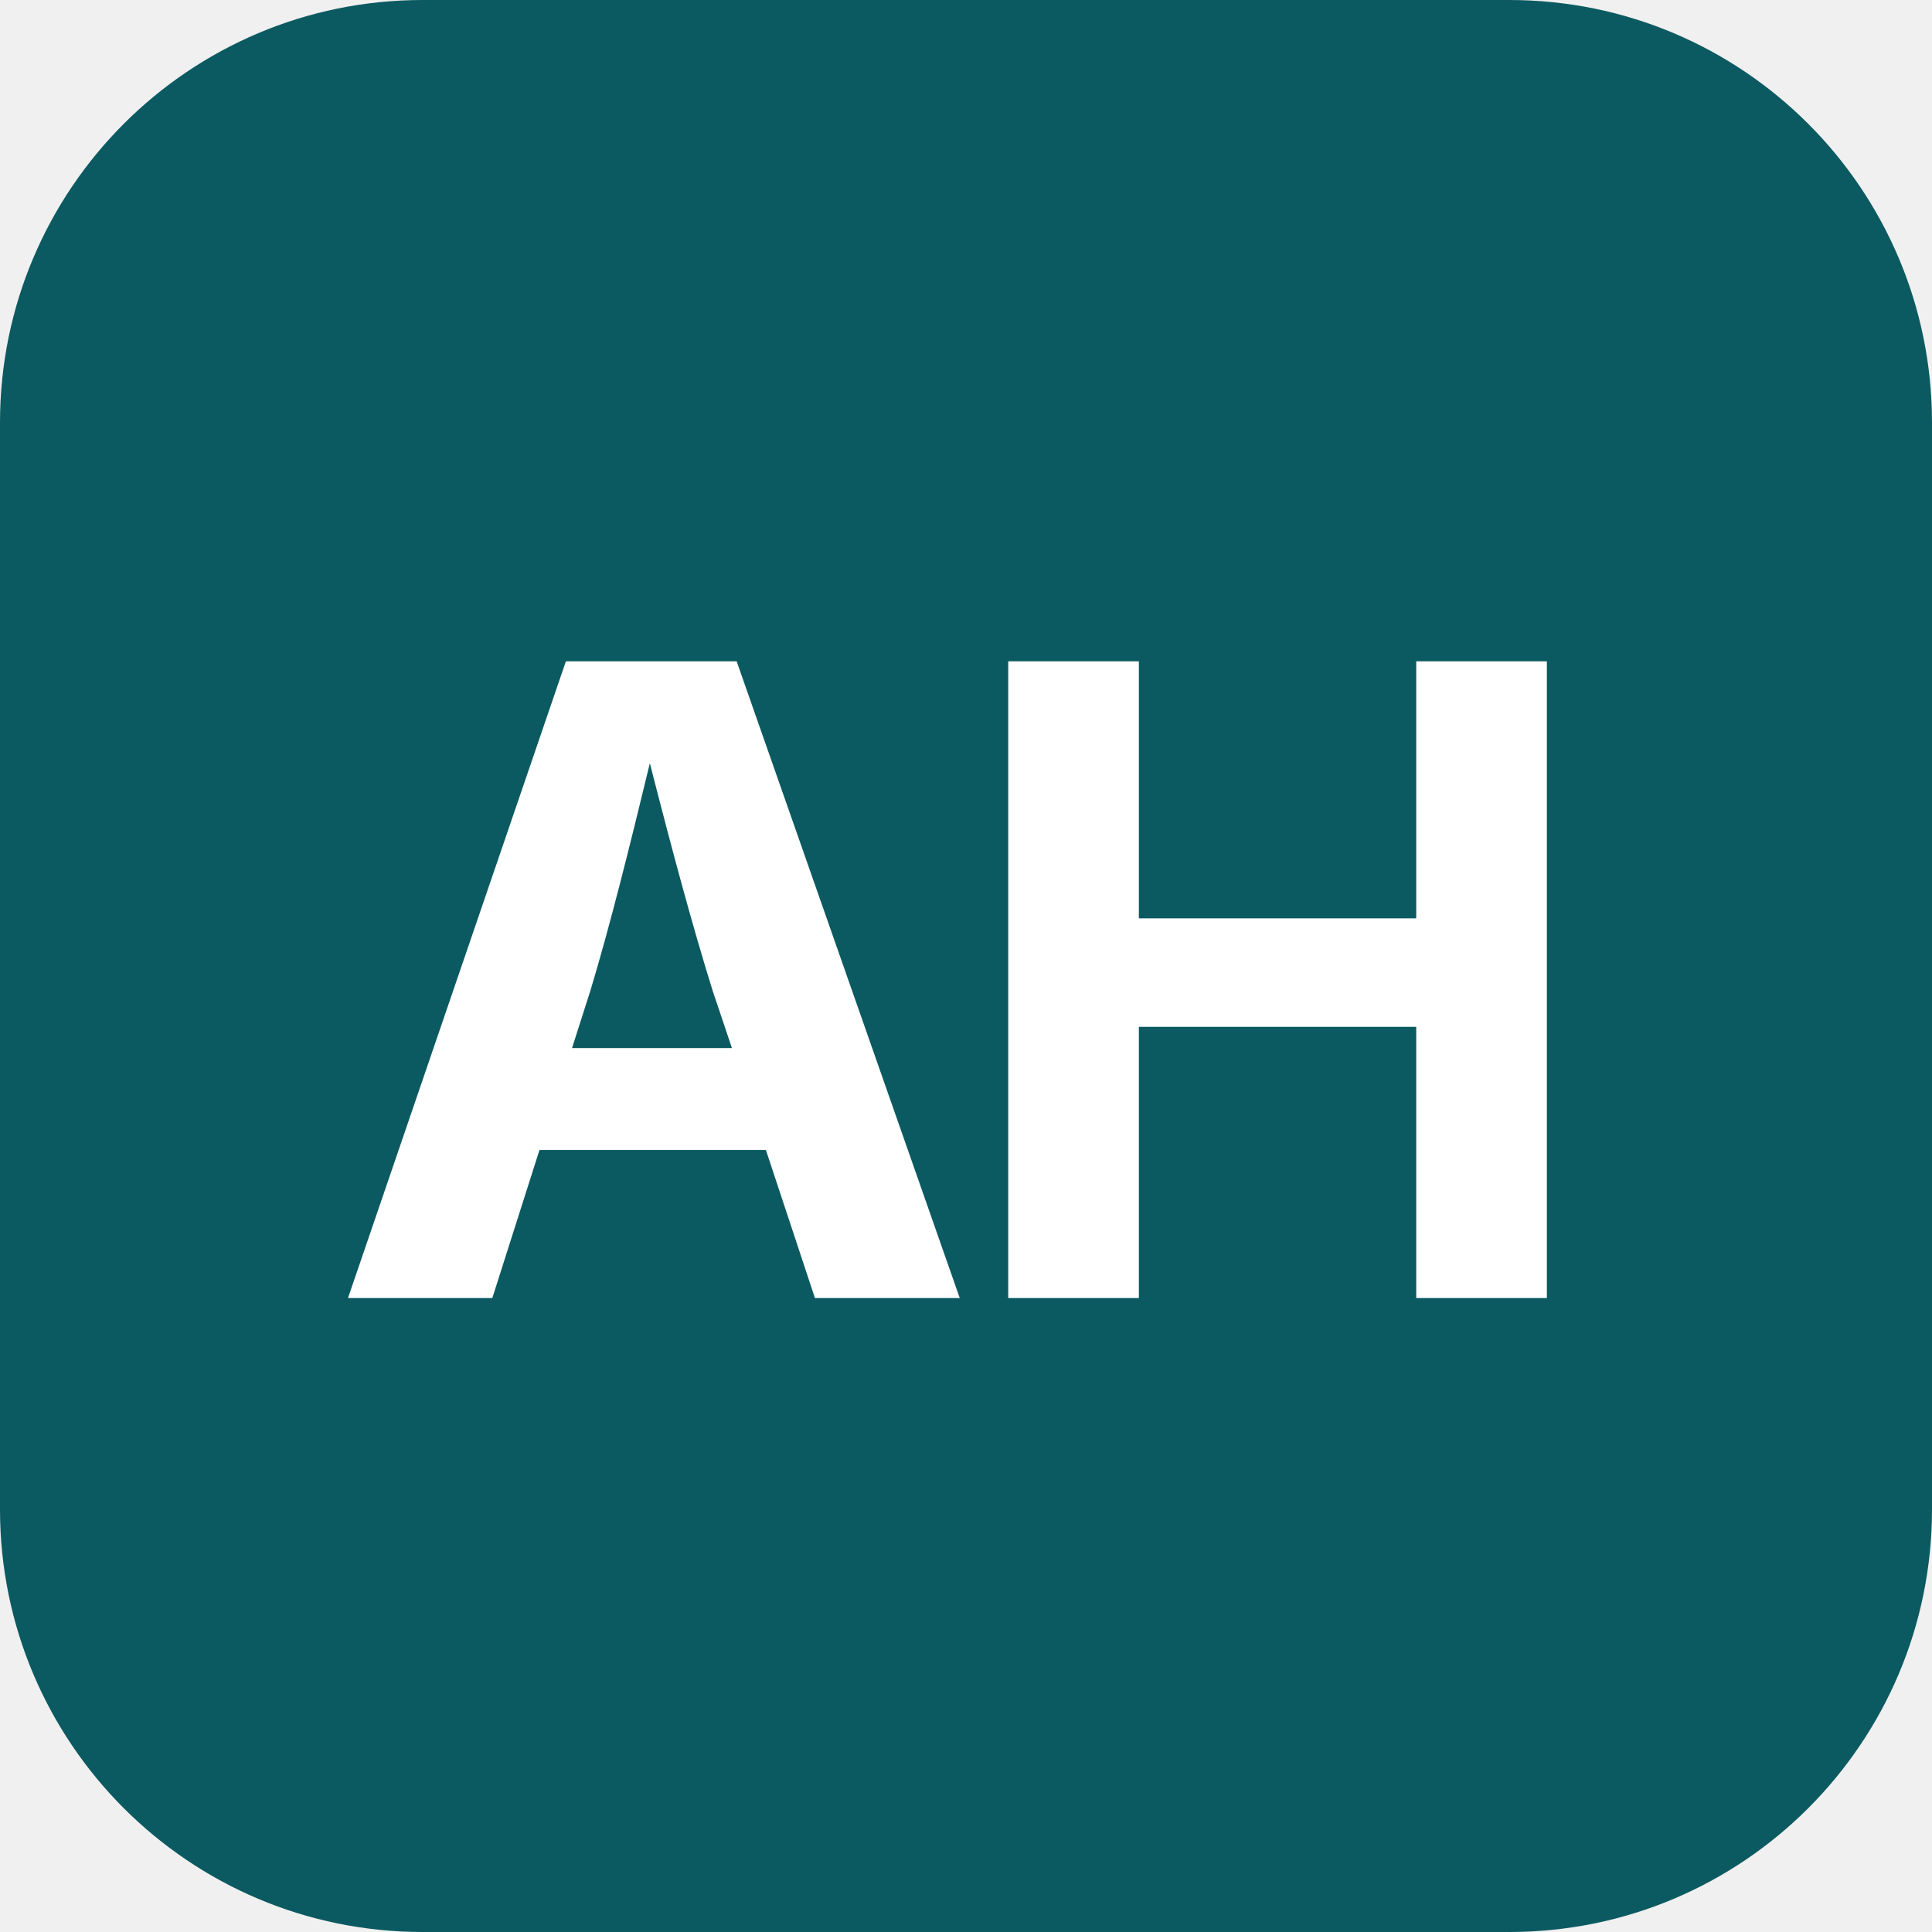
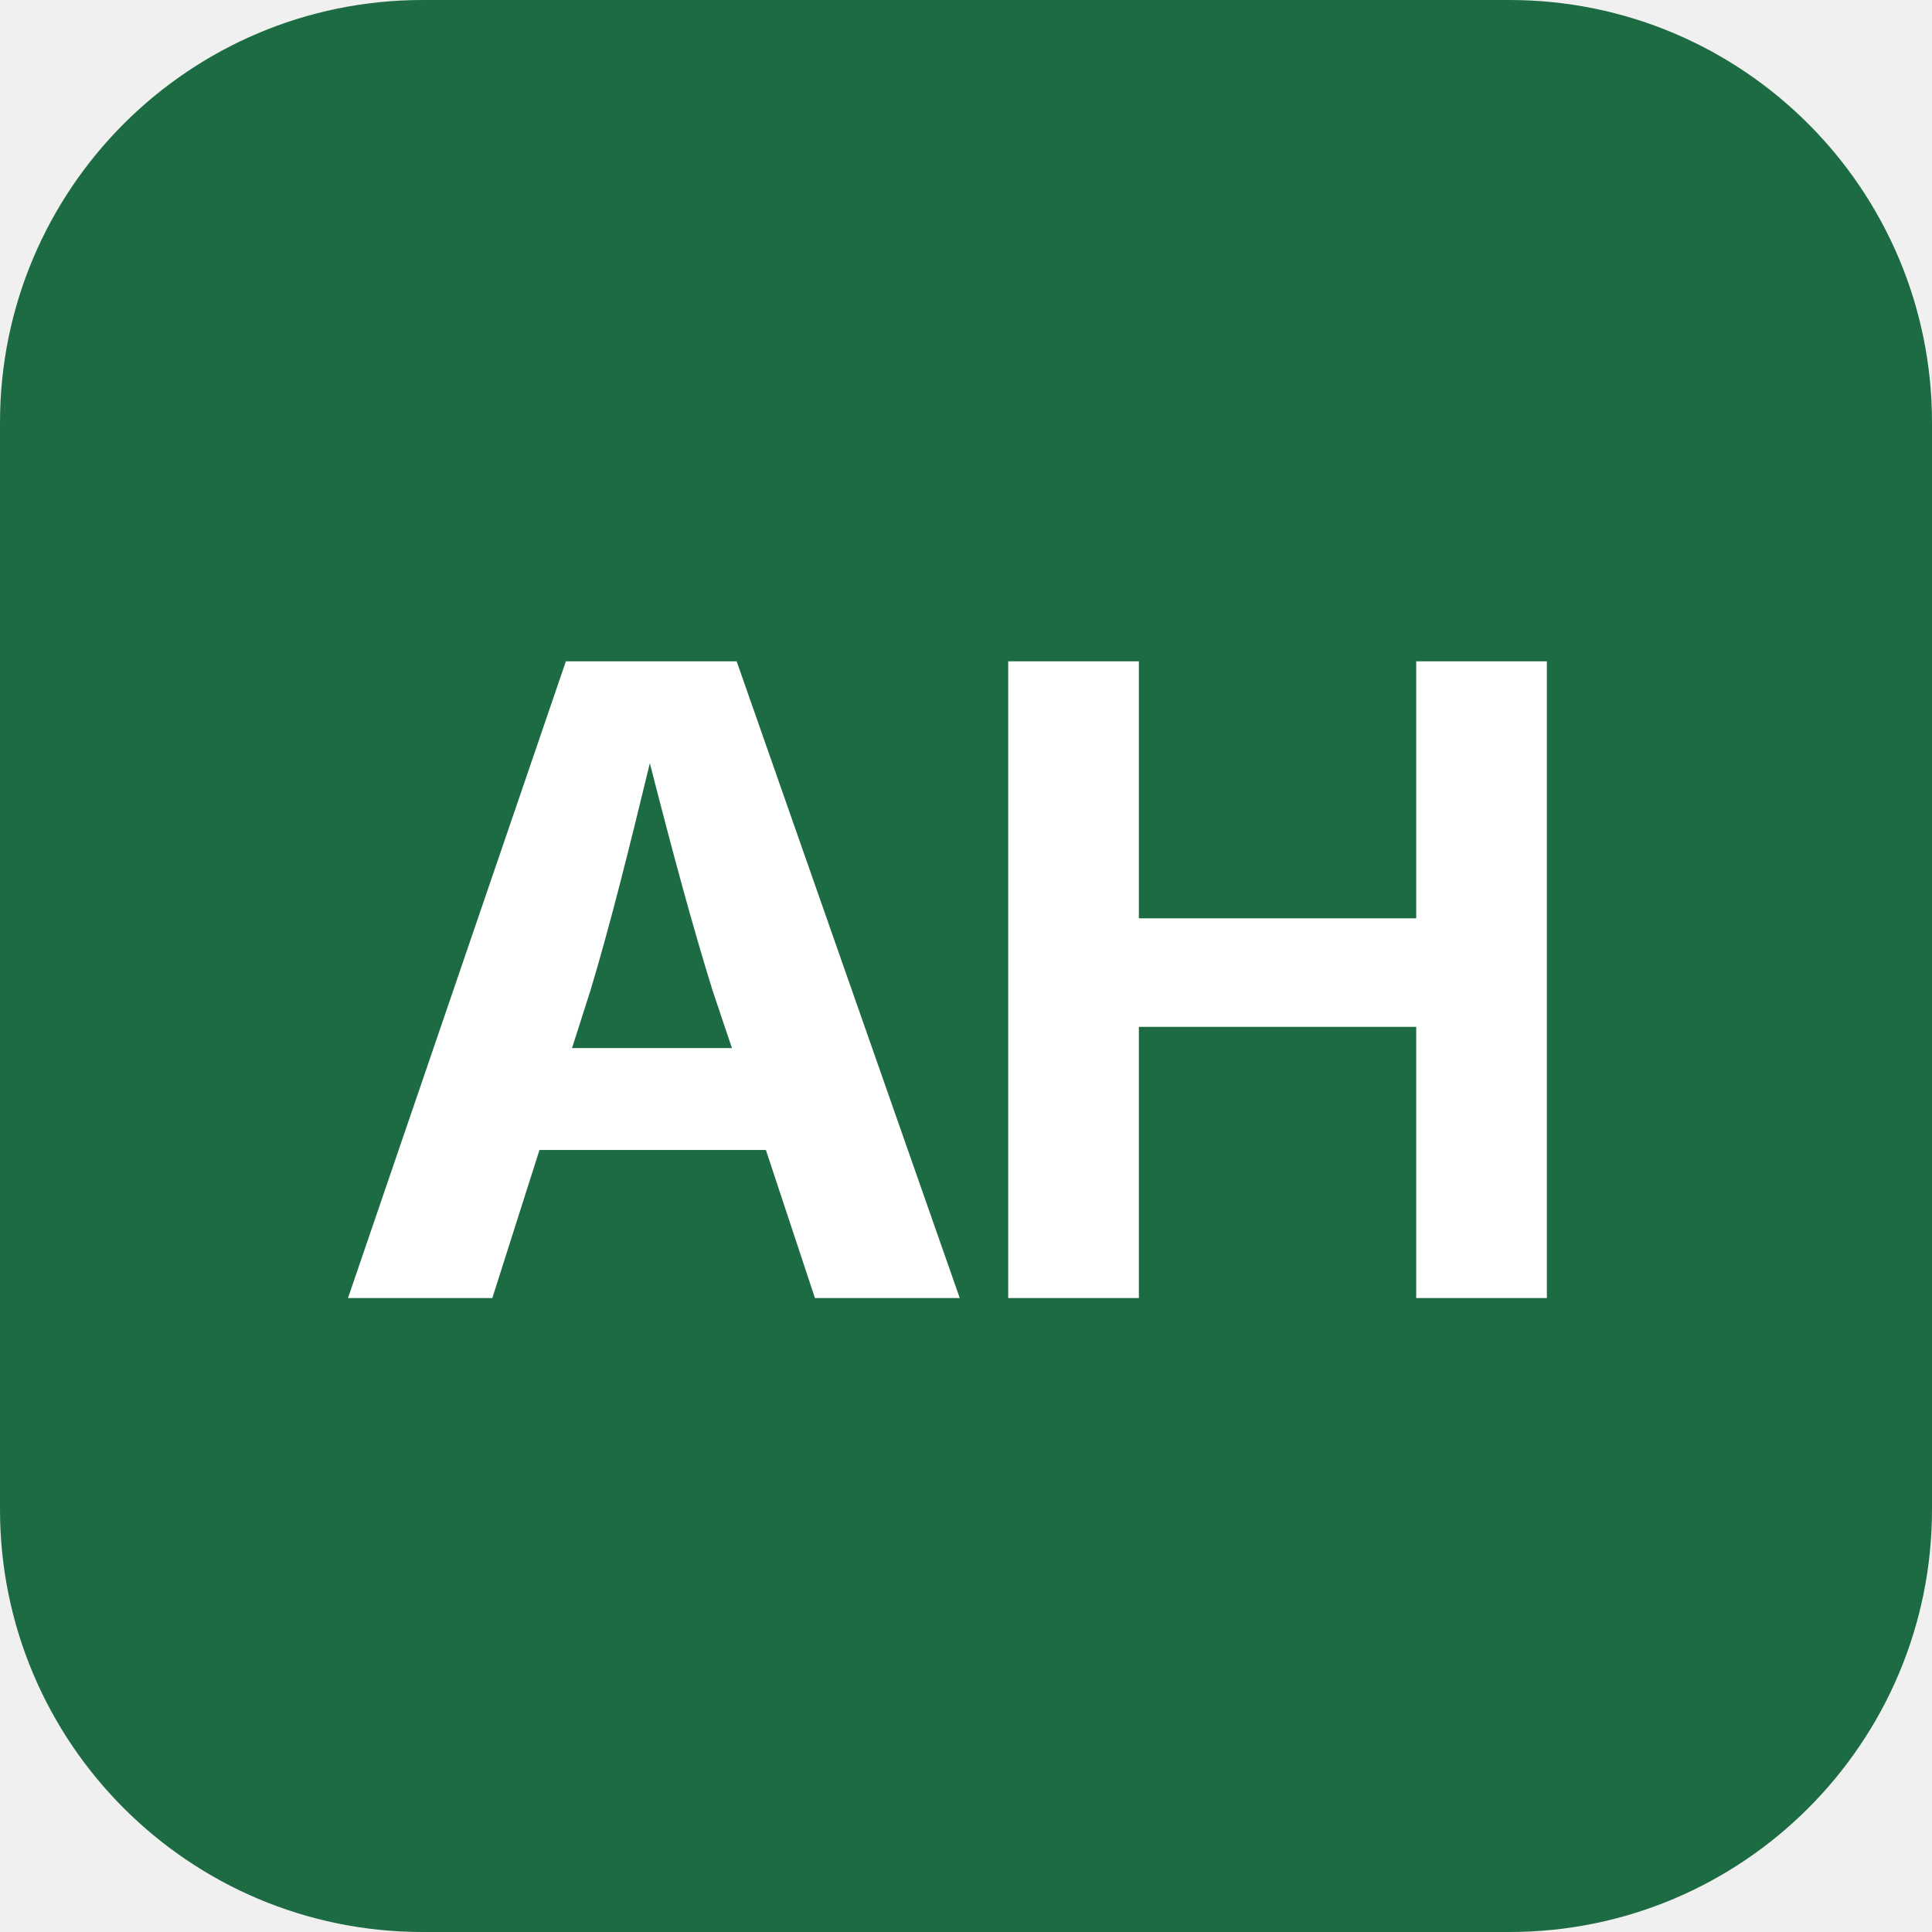
<svg xmlns="http://www.w3.org/2000/svg" viewBox="0 0 64 64">
-   <rect width="64" height="64" rx="14" fill="#0c5a61" />
+   <rect width="64" height="64" rx="14" fill="#1d6b43" />
  <text x="32" y="43" text-anchor="middle" font-family="Inter, Arial, Helvetica, sans-serif" font-size="29" font-weight="700" fill="#ffffff" letter-spacing="-1">AH</text>
</svg>
